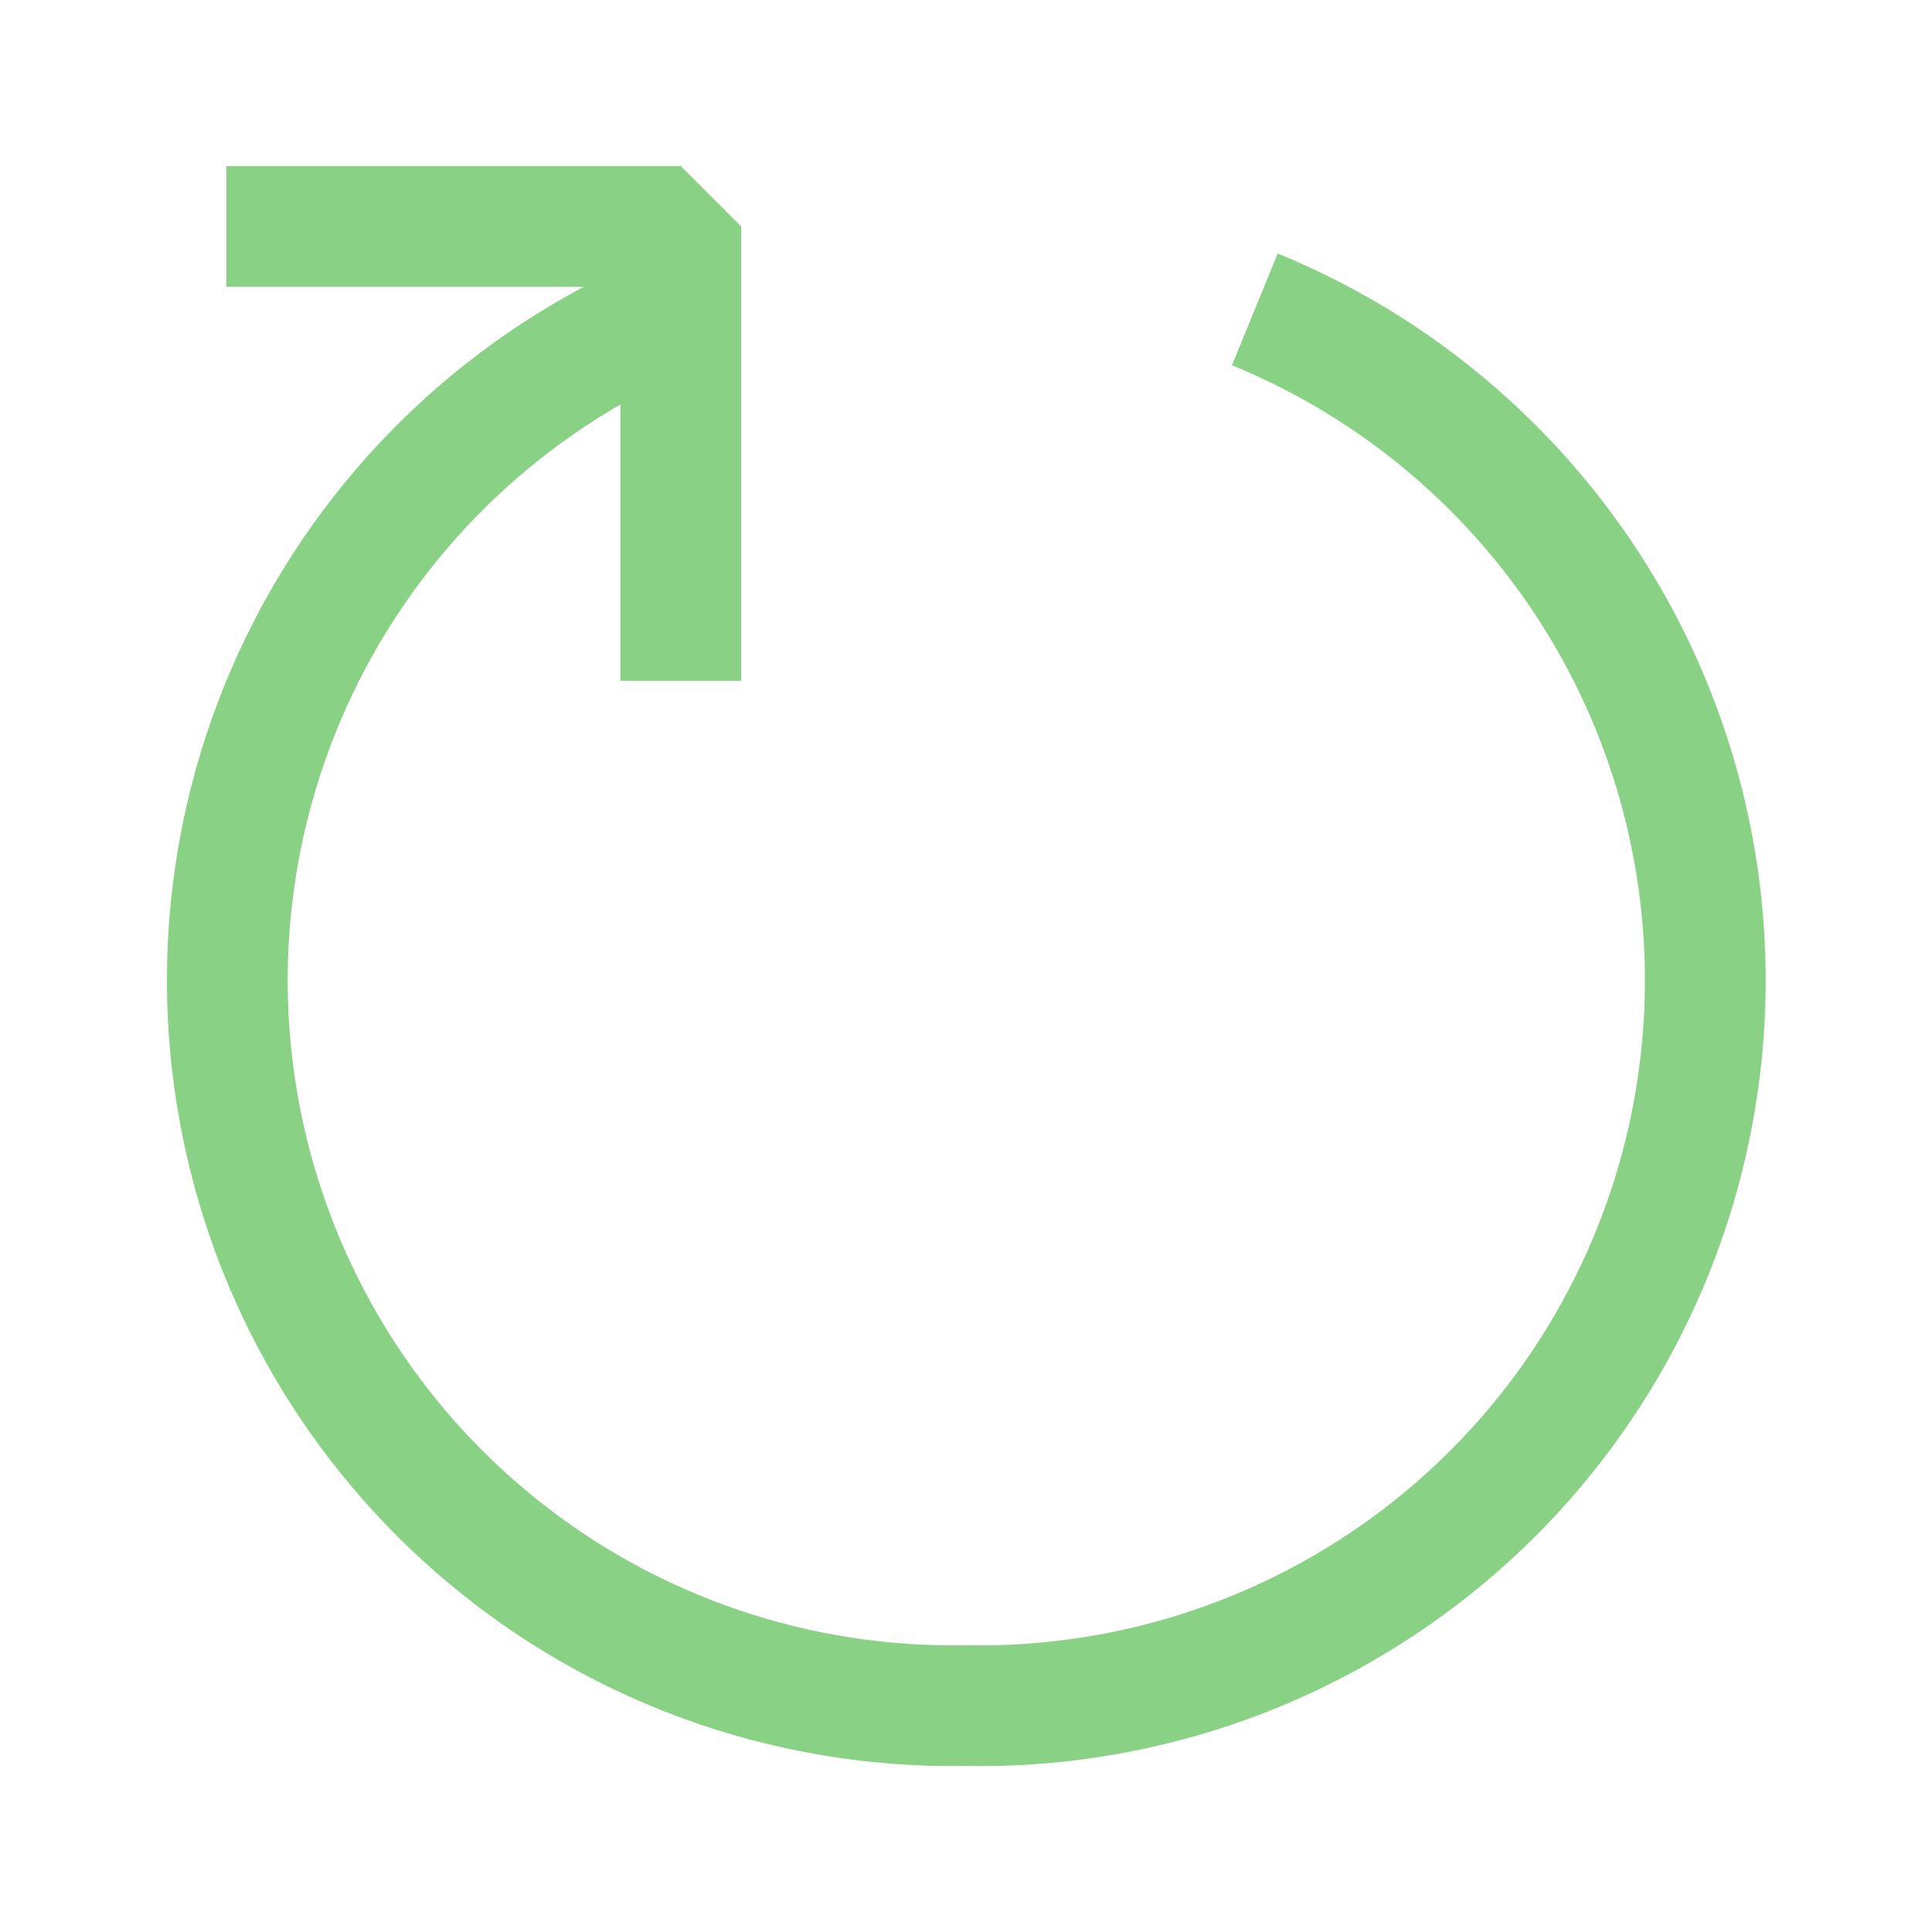
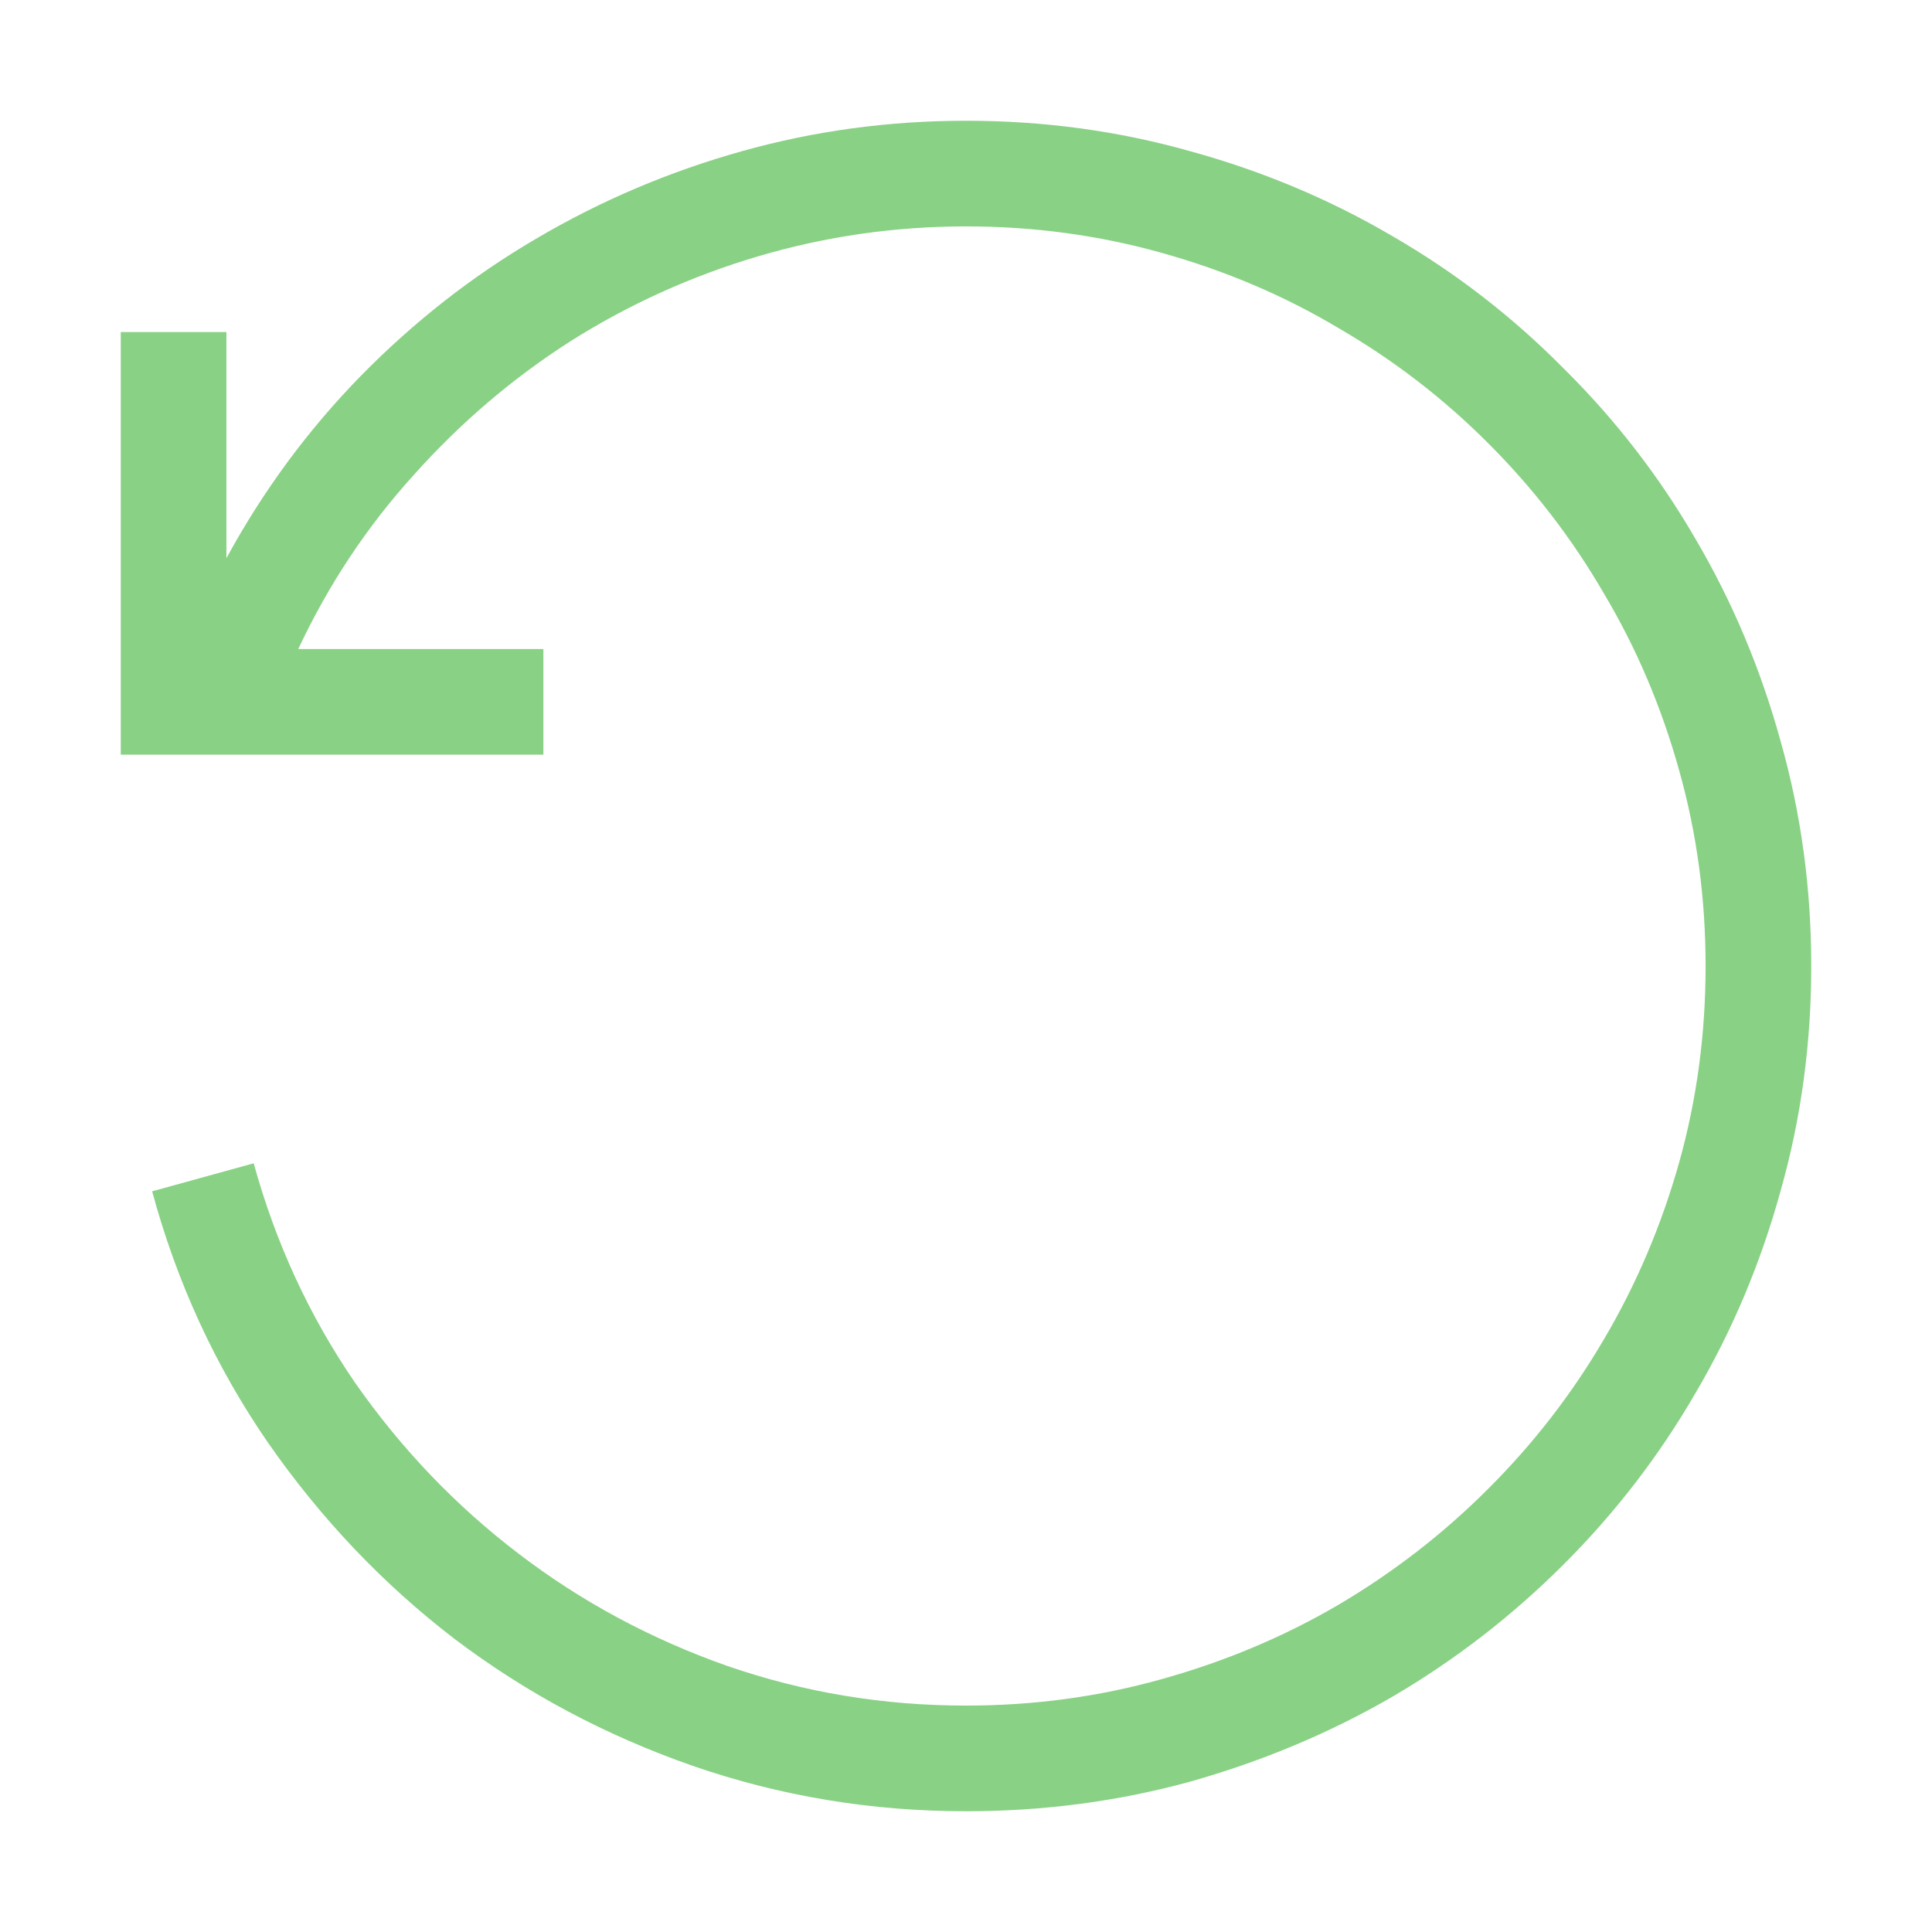
<svg xmlns="http://www.w3.org/2000/svg" width="16" height="16" viewBox="0 0 16 16" fill="none">
-   <path d="M10.392 2.562C11.689 3.093 12.76 4.061 13.419 5.298C14.077 6.536 14.282 7.964 13.998 9.337C13.714 10.71 12.959 11.94 11.864 12.814C10.768 13.688 9.401 14.152 8 14.125C6.599 14.151 5.233 13.687 4.139 12.812C3.044 11.937 2.29 10.708 2.007 9.336C1.723 7.964 1.928 6.536 2.586 5.299C3.244 4.062 4.314 3.094 5.61 2.563" stroke="#89D185" />
-   <path d="M1.875 1.875H5.638V5.638" stroke="#89D185" stroke-miterlimit="1" />
+   <path d="M8 1C8.643 1 9.262 1.084 9.859 1.253C10.456 1.417 11.015 1.652 11.534 1.957C12.054 2.258 12.525 2.622 12.949 3.051C13.378 3.475 13.742 3.946 14.043 4.466C14.348 4.985 14.583 5.544 14.747 6.141C14.916 6.738 15 7.357 15 8C15 8.643 14.916 9.262 14.747 9.859C14.583 10.456 14.348 11.015 14.043 11.534C13.742 12.054 13.378 12.528 12.949 12.956C12.525 13.38 12.054 13.745 11.534 14.05C11.015 14.351 10.456 14.585 9.859 14.754C9.262 14.918 8.643 15 8 15C7.216 15 6.462 14.875 5.737 14.624C5.017 14.373 4.359 14.023 3.762 13.571C3.169 13.116 2.654 12.573 2.217 11.944C1.784 11.315 1.465 10.623 1.26 9.866L2.101 9.634C2.283 10.295 2.563 10.901 2.941 11.452C3.324 11.999 3.775 12.471 4.295 12.867C4.814 13.264 5.391 13.574 6.024 13.797C6.658 14.016 7.316 14.125 8 14.125C8.561 14.125 9.101 14.052 9.62 13.906C10.144 13.76 10.632 13.555 11.083 13.291C11.539 13.022 11.954 12.701 12.327 12.327C12.701 11.954 13.02 11.541 13.284 11.09C13.553 10.634 13.76 10.146 13.906 9.627C14.052 9.107 14.125 8.565 14.125 8C14.125 7.439 14.052 6.899 13.906 6.38C13.76 5.856 13.553 5.368 13.284 4.917C13.02 4.461 12.701 4.047 12.327 3.673C11.954 3.299 11.539 2.98 11.083 2.716C10.632 2.447 10.144 2.24 9.62 2.094C9.101 1.948 8.561 1.875 8 1.875C7.412 1.875 6.84 1.957 6.284 2.121C5.728 2.285 5.209 2.52 4.726 2.825C4.247 3.131 3.814 3.5 3.427 3.933C3.039 4.361 2.72 4.842 2.47 5.375H4.5V6.25H1V2.75H1.875V4.623C2.18 4.062 2.552 3.559 2.989 3.112C3.427 2.666 3.91 2.287 4.438 1.978C4.972 1.663 5.539 1.422 6.141 1.253C6.742 1.084 7.362 1 8 1Z" fill="#89D185" />
</svg>
